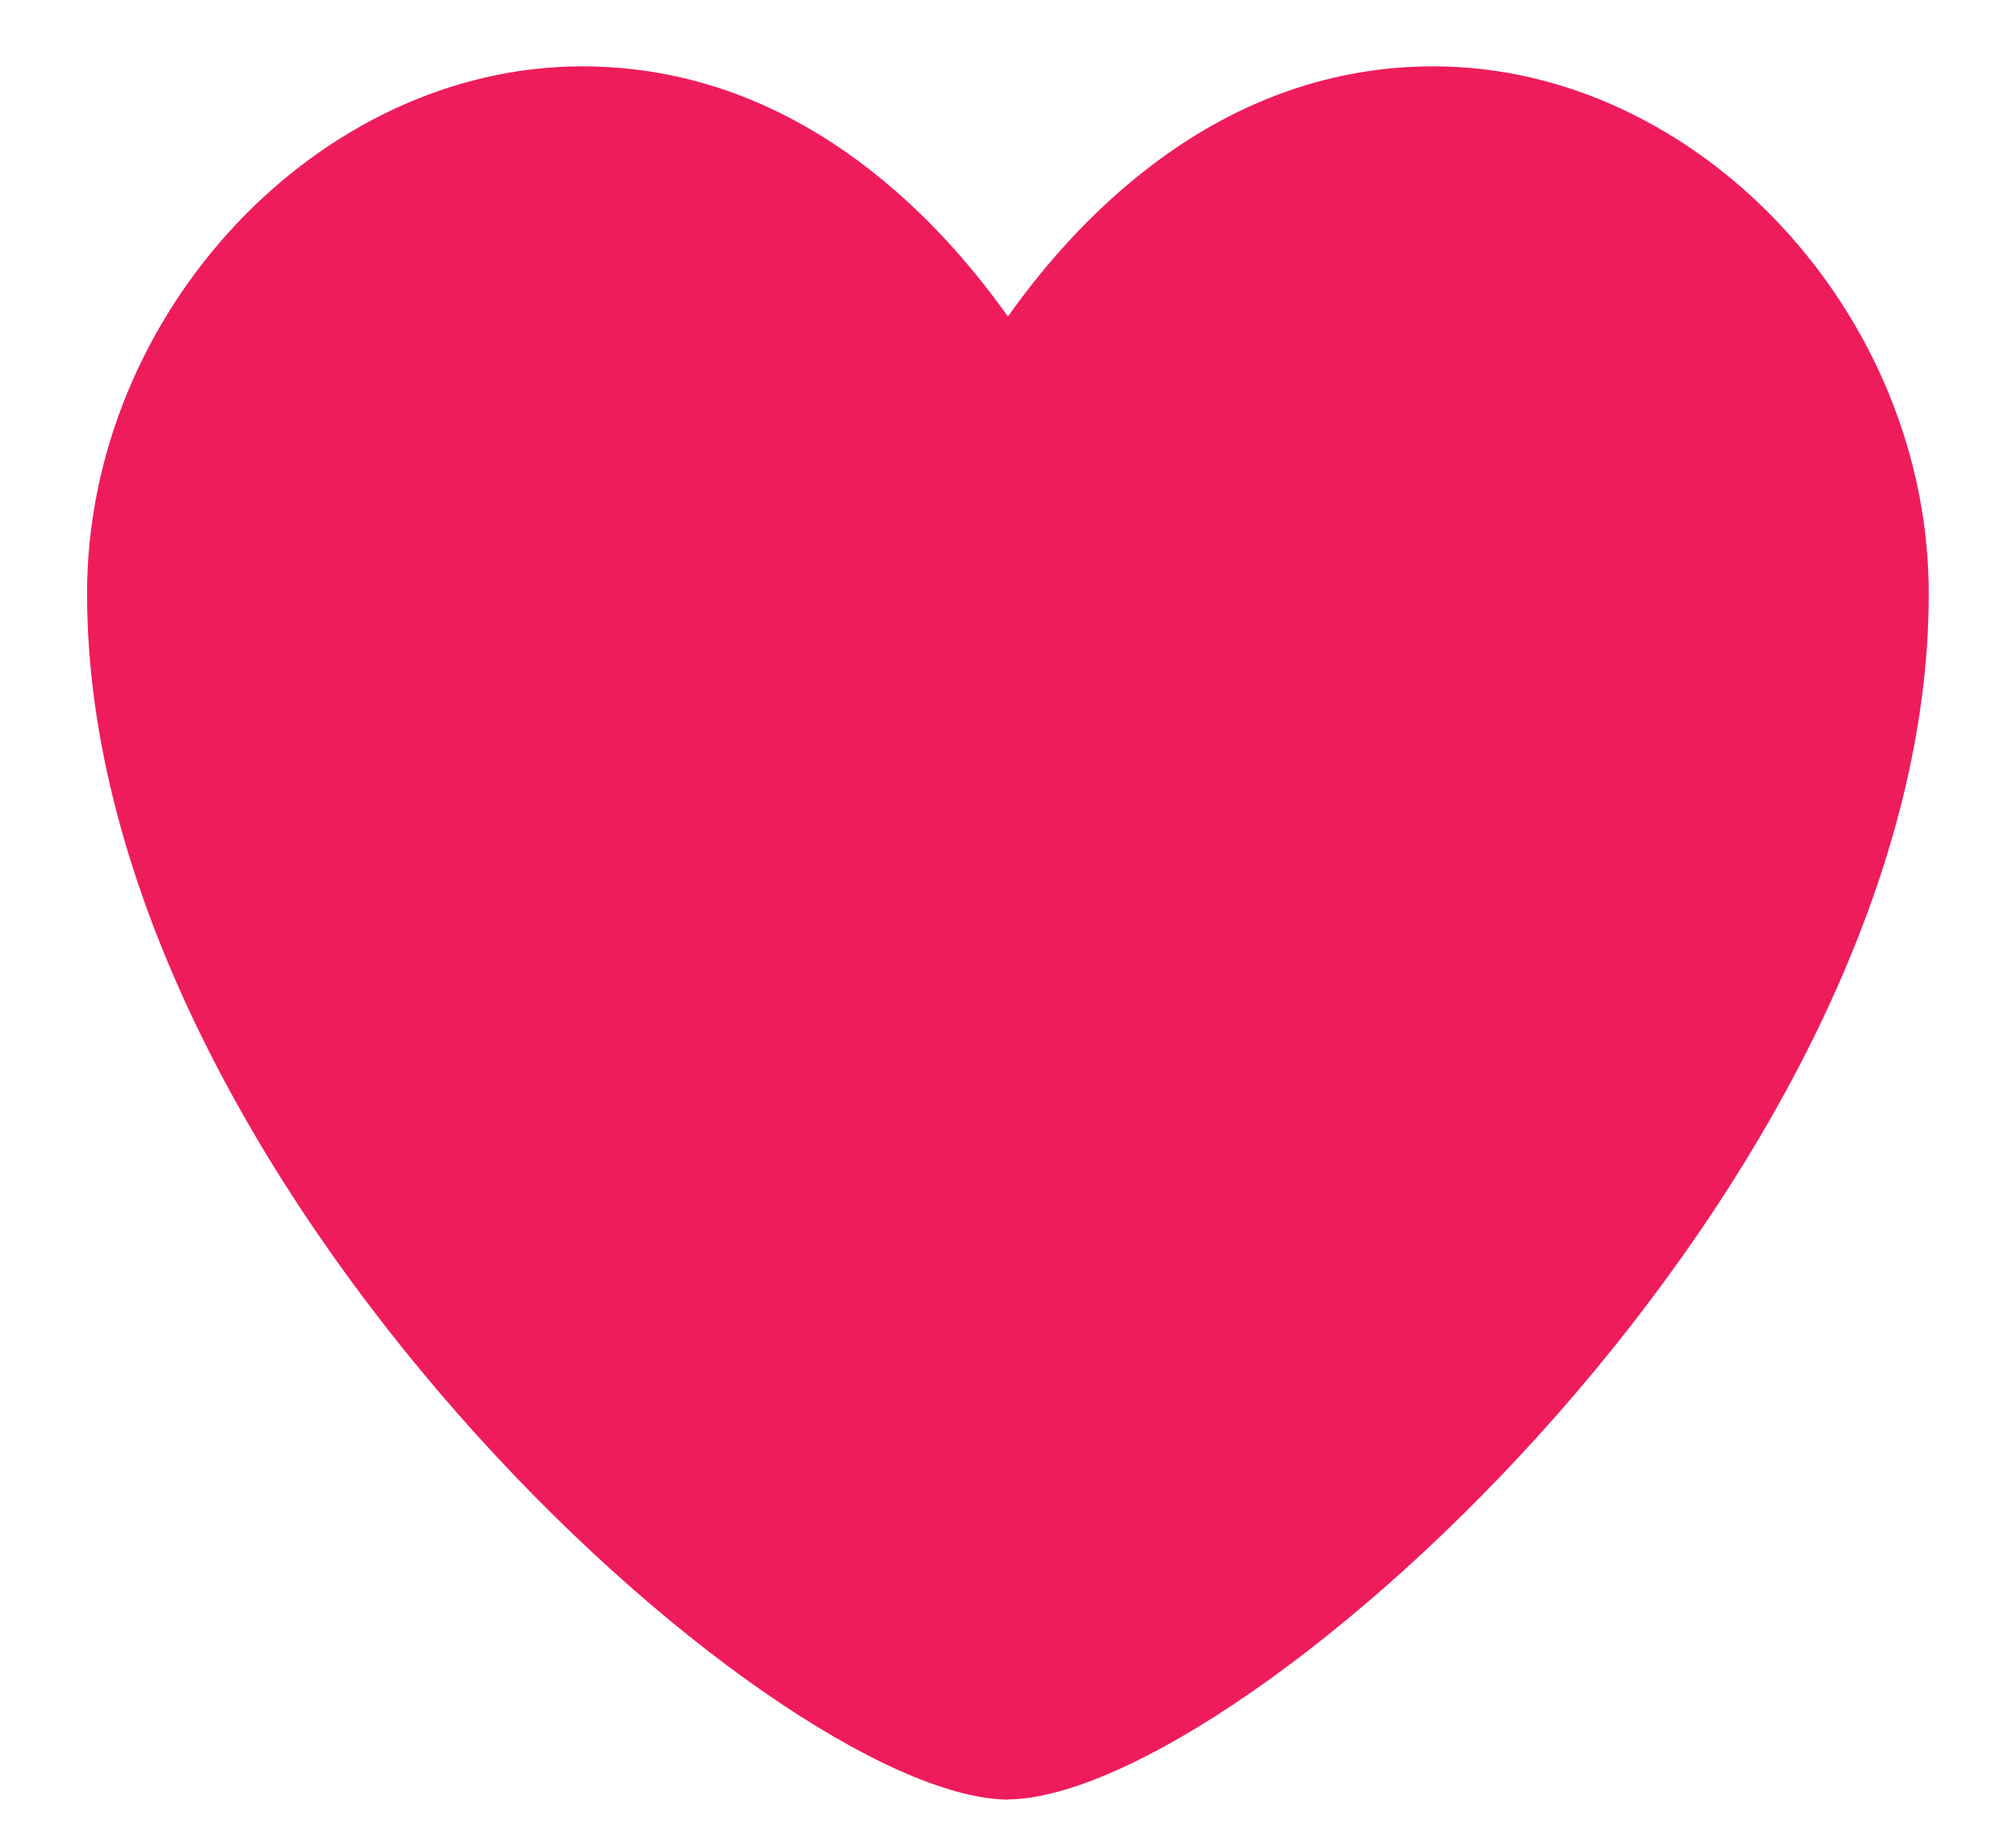
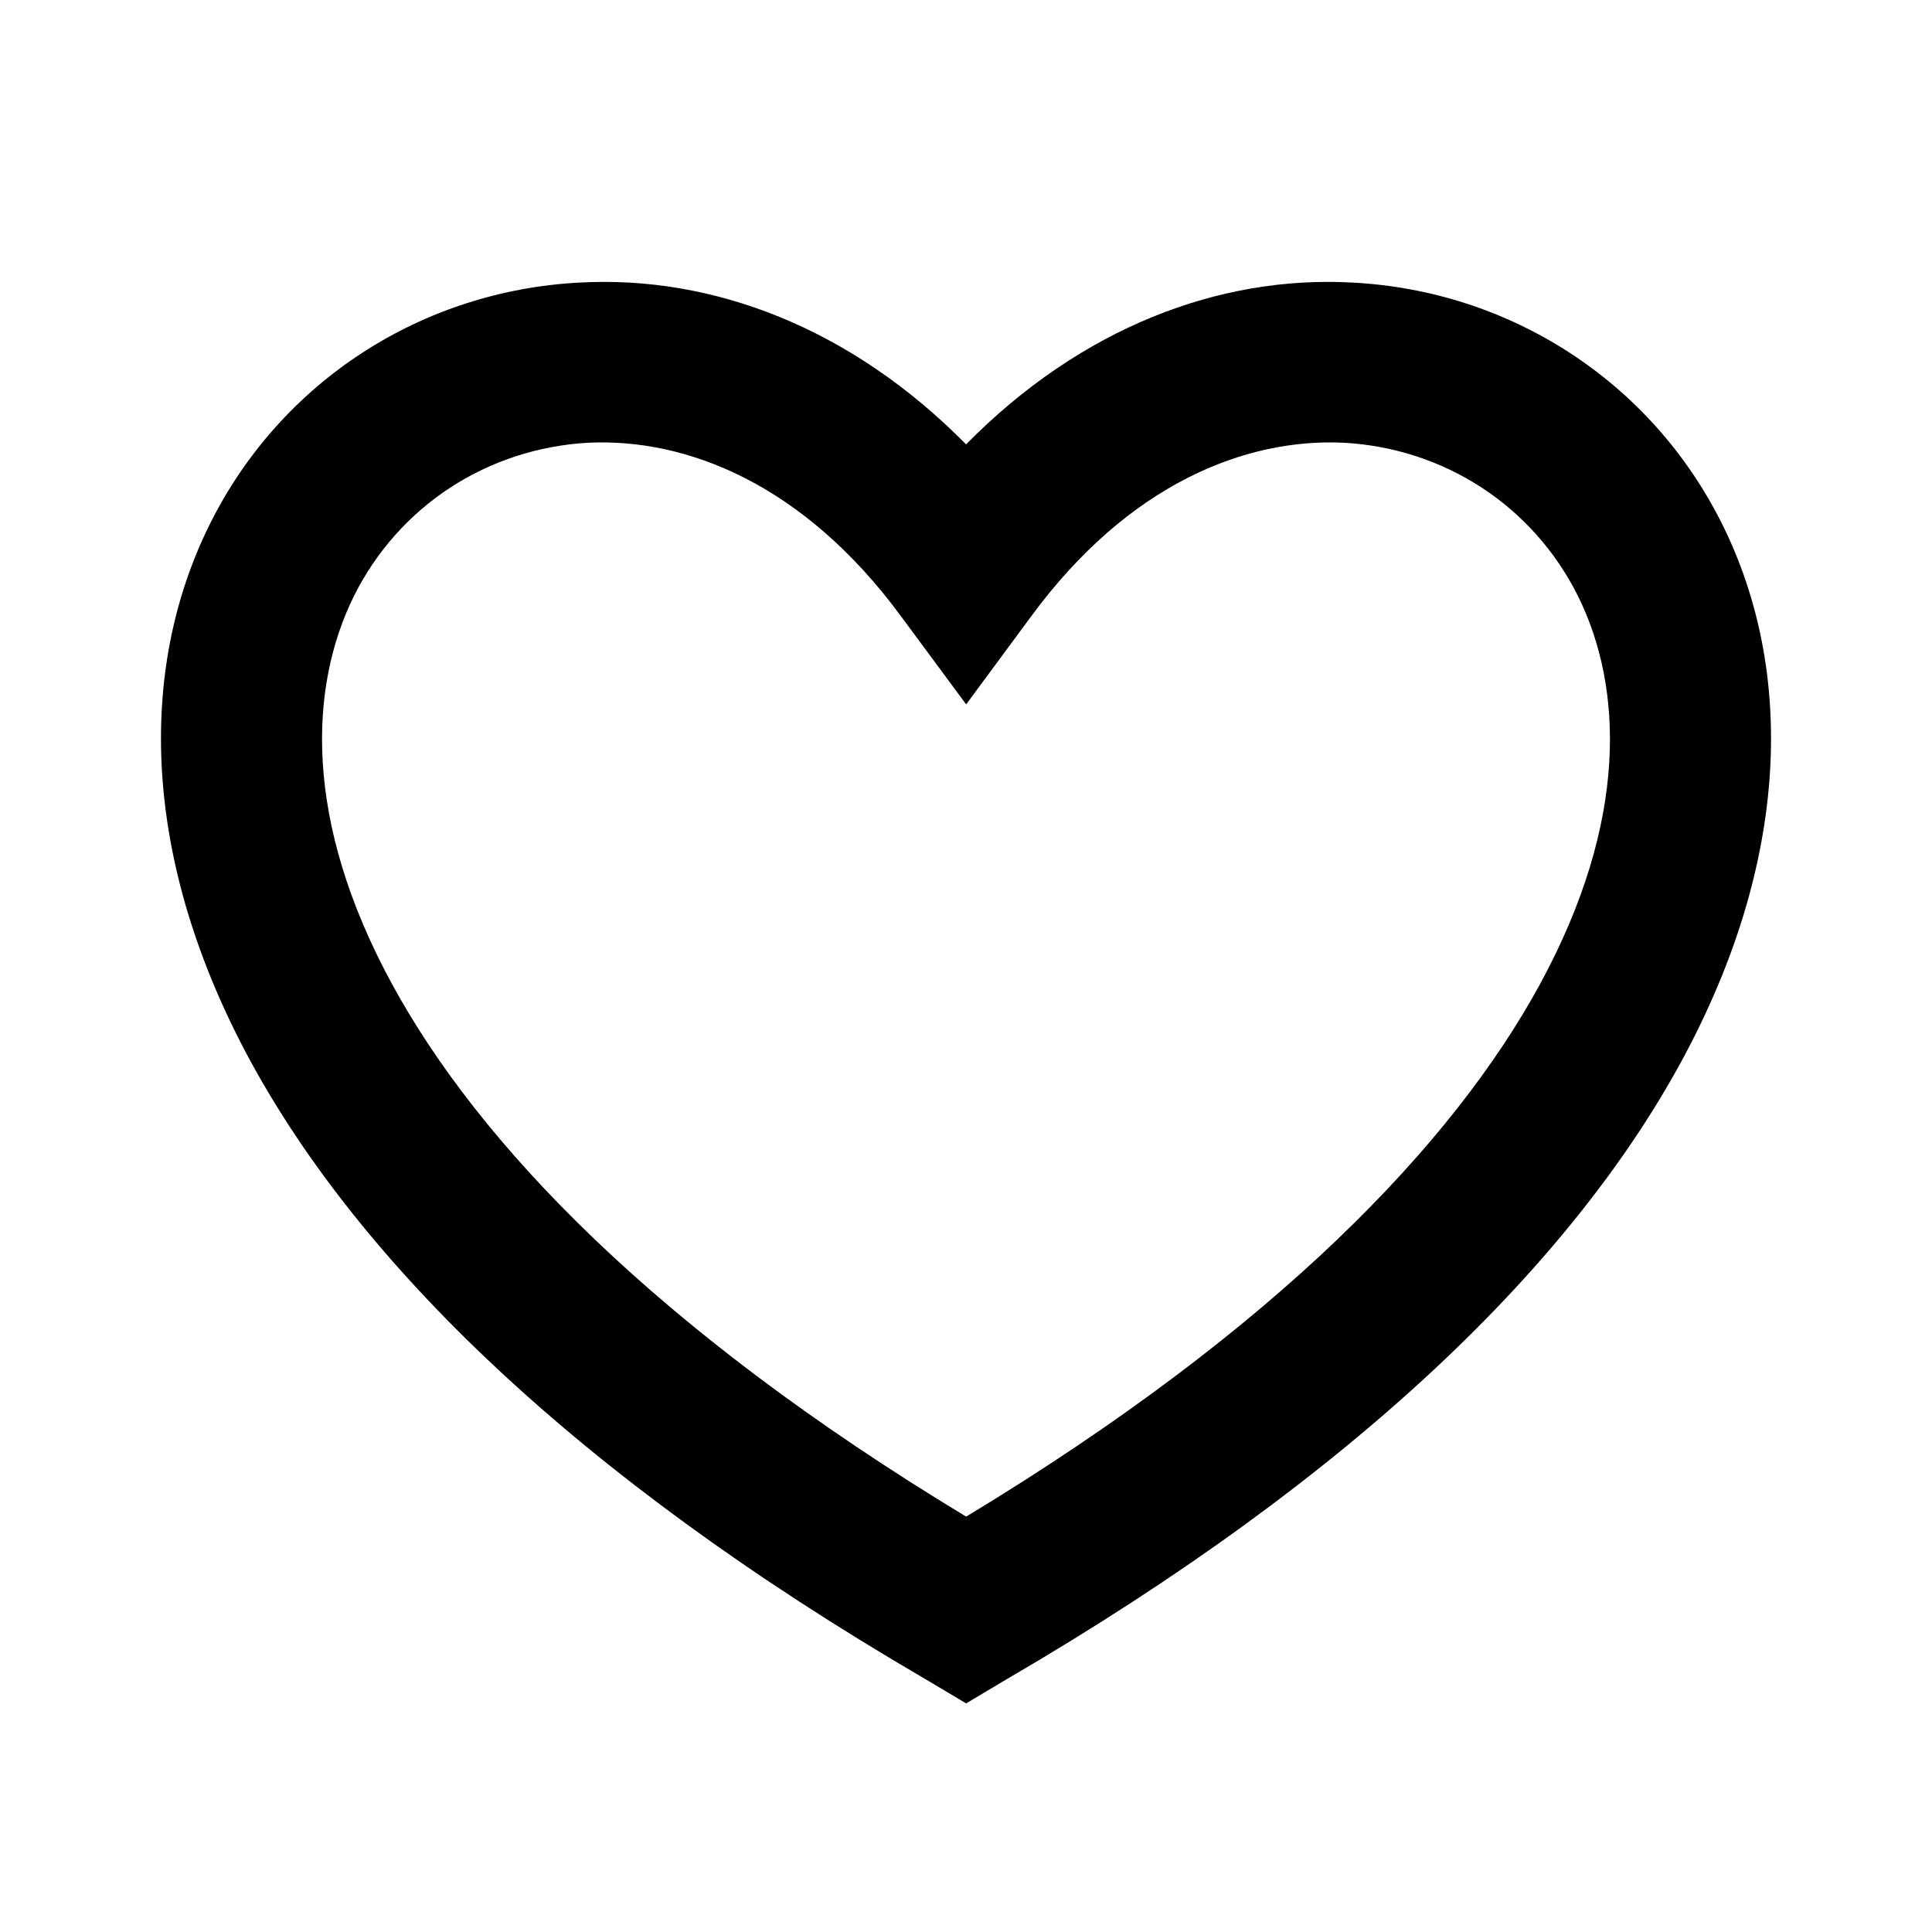
- <svg xmlns="http://www.w3.org/2000/svg" width="22" height="20" viewBox="0 0 22 20" fill="none">
-   <path d="M11 19.638H10.986C8.403 19.59 0.95 12.856 0.95 6.478C0.95 3.414 3.475 0.724 6.353 0.724C8.643 0.724 10.183 2.304 10.999 3.454C11.813 2.306 13.353 0.724 15.644 0.724C18.524 0.724 21.048 3.414 21.048 6.479C21.048 12.855 13.594 19.589 11.011 19.636H11V19.638Z" fill="#EF1C5C" />
+ <svg viewBox="0 0 24 24" aria-hidden="true">
+   <path d="M16.697 5.5c-1.222-.06-2.679.51-3.89 2.16l-.805 1.09-.806-1.09C9.984 6.01 8.526 5.44 7.304 5.5c-1.243.07-2.349.78-2.91 1.91-.552 1.12-.633 2.78.479 4.82 1.074 1.97 3.257 4.27 7.129 6.61 3.87-2.34 6.052-4.64 7.126-6.61 1.111-2.04 1.03-3.7.477-4.82-.561-1.13-1.666-1.84-2.908-1.91zm4.187 7.69c-1.351 2.48-4.001 5.12-8.379 7.67l-.503.3-.504-.3c-4.379-2.55-7.029-5.19-8.382-7.67-1.36-2.5-1.41-4.86-.514-6.67.887-1.79 2.647-2.91 4.601-3.01 1.651-.09 3.368.56 4.798 2.01 1.429-1.45 3.146-2.1 4.796-2.01 1.954.1 3.714 1.22 4.601 3.01.896 1.81.846 4.17-.514 6.67z" />
</svg>
